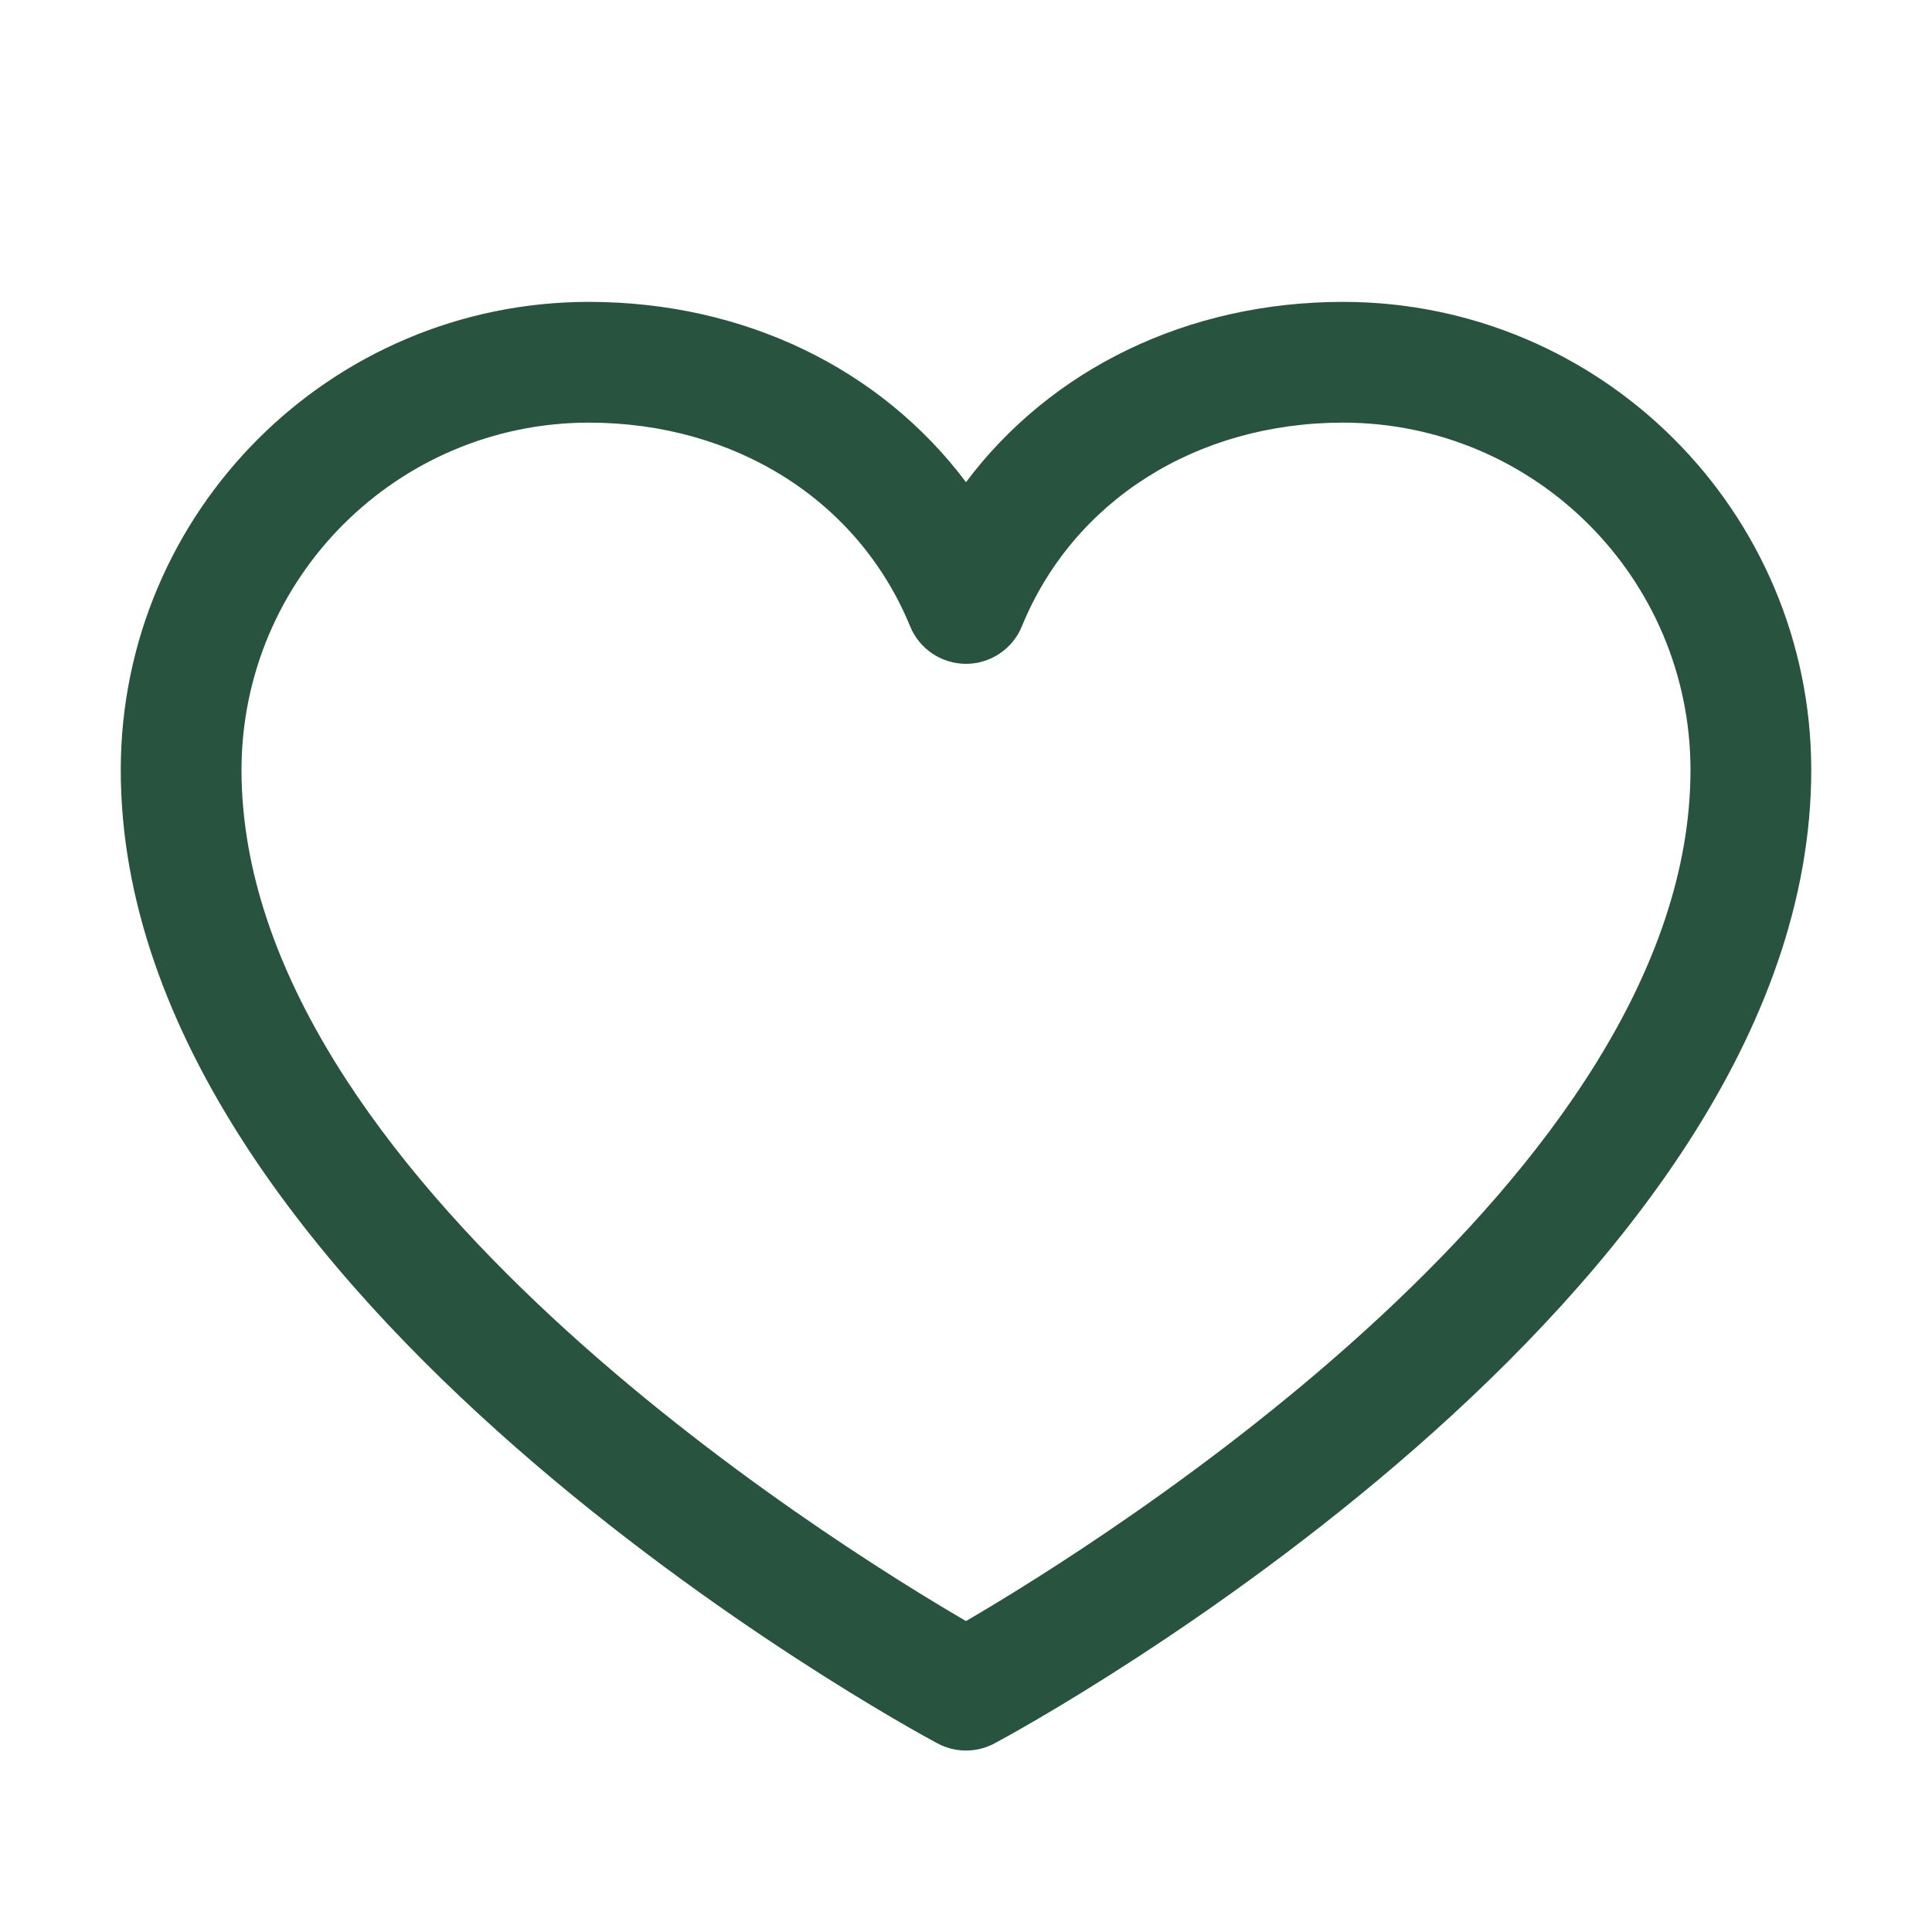
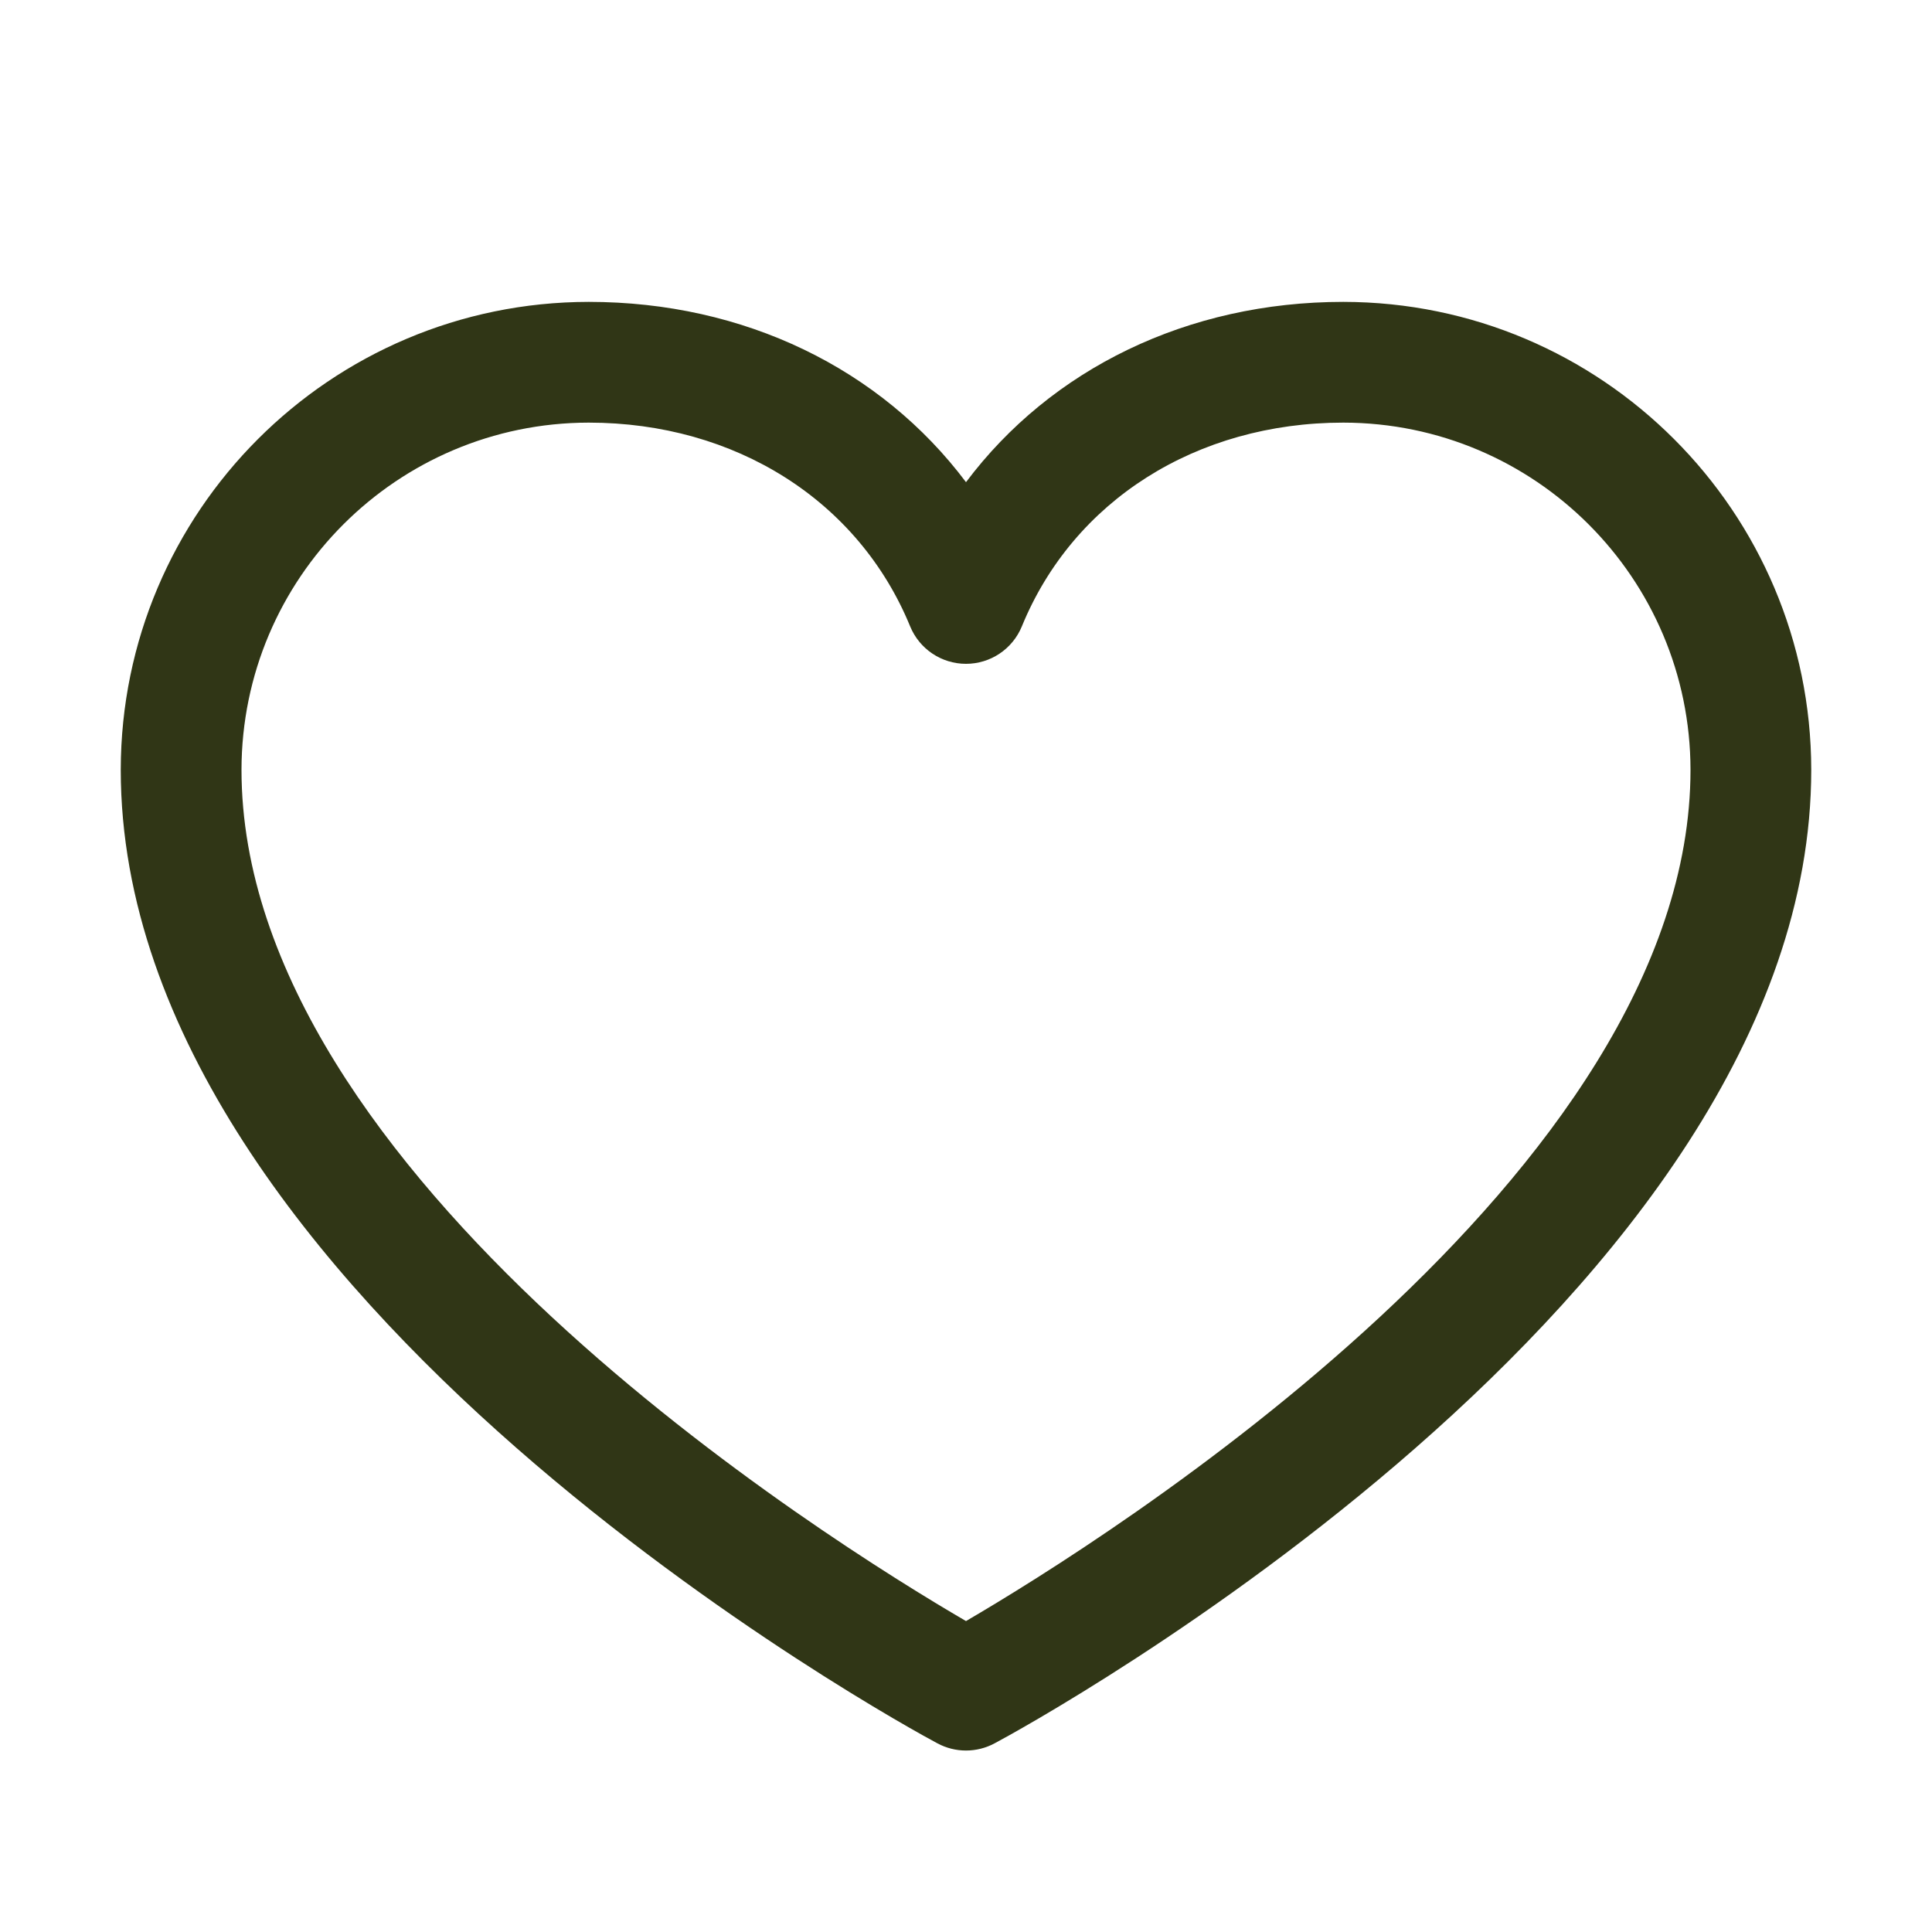
- <svg xmlns="http://www.w3.org/2000/svg" viewBox="0 0 256 256" fill="#28533f">
+ <svg xmlns="http://www.w3.org/2000/svg" viewBox="0 0 256 256" fill="#303616">
  <path d="M178,40c-20.65,0-38.73,8.88-50,23.89C116.73,48.88,98.65,40,78,40a62.07,62.07,0,0,0-62,62c0,70,103.79,126.66,108.21,129a8,8,0,0,0,7.58,0C136.21,228.66,240,172,240,102A62.07,62.07,0,0,0,178,40ZM128,214.8C109.74,204.16,32,155.69,32,102A46.06,46.06,0,0,1,78,56c19.45,0,35.78,10.36,42.6,27a8,8,0,0,0,14.8,0c6.82-16.67,23.15-27,42.6-27a46.06,46.06,0,0,1,46,46C224,155.61,146.24,204.15,128,214.8Z" />
</svg>
